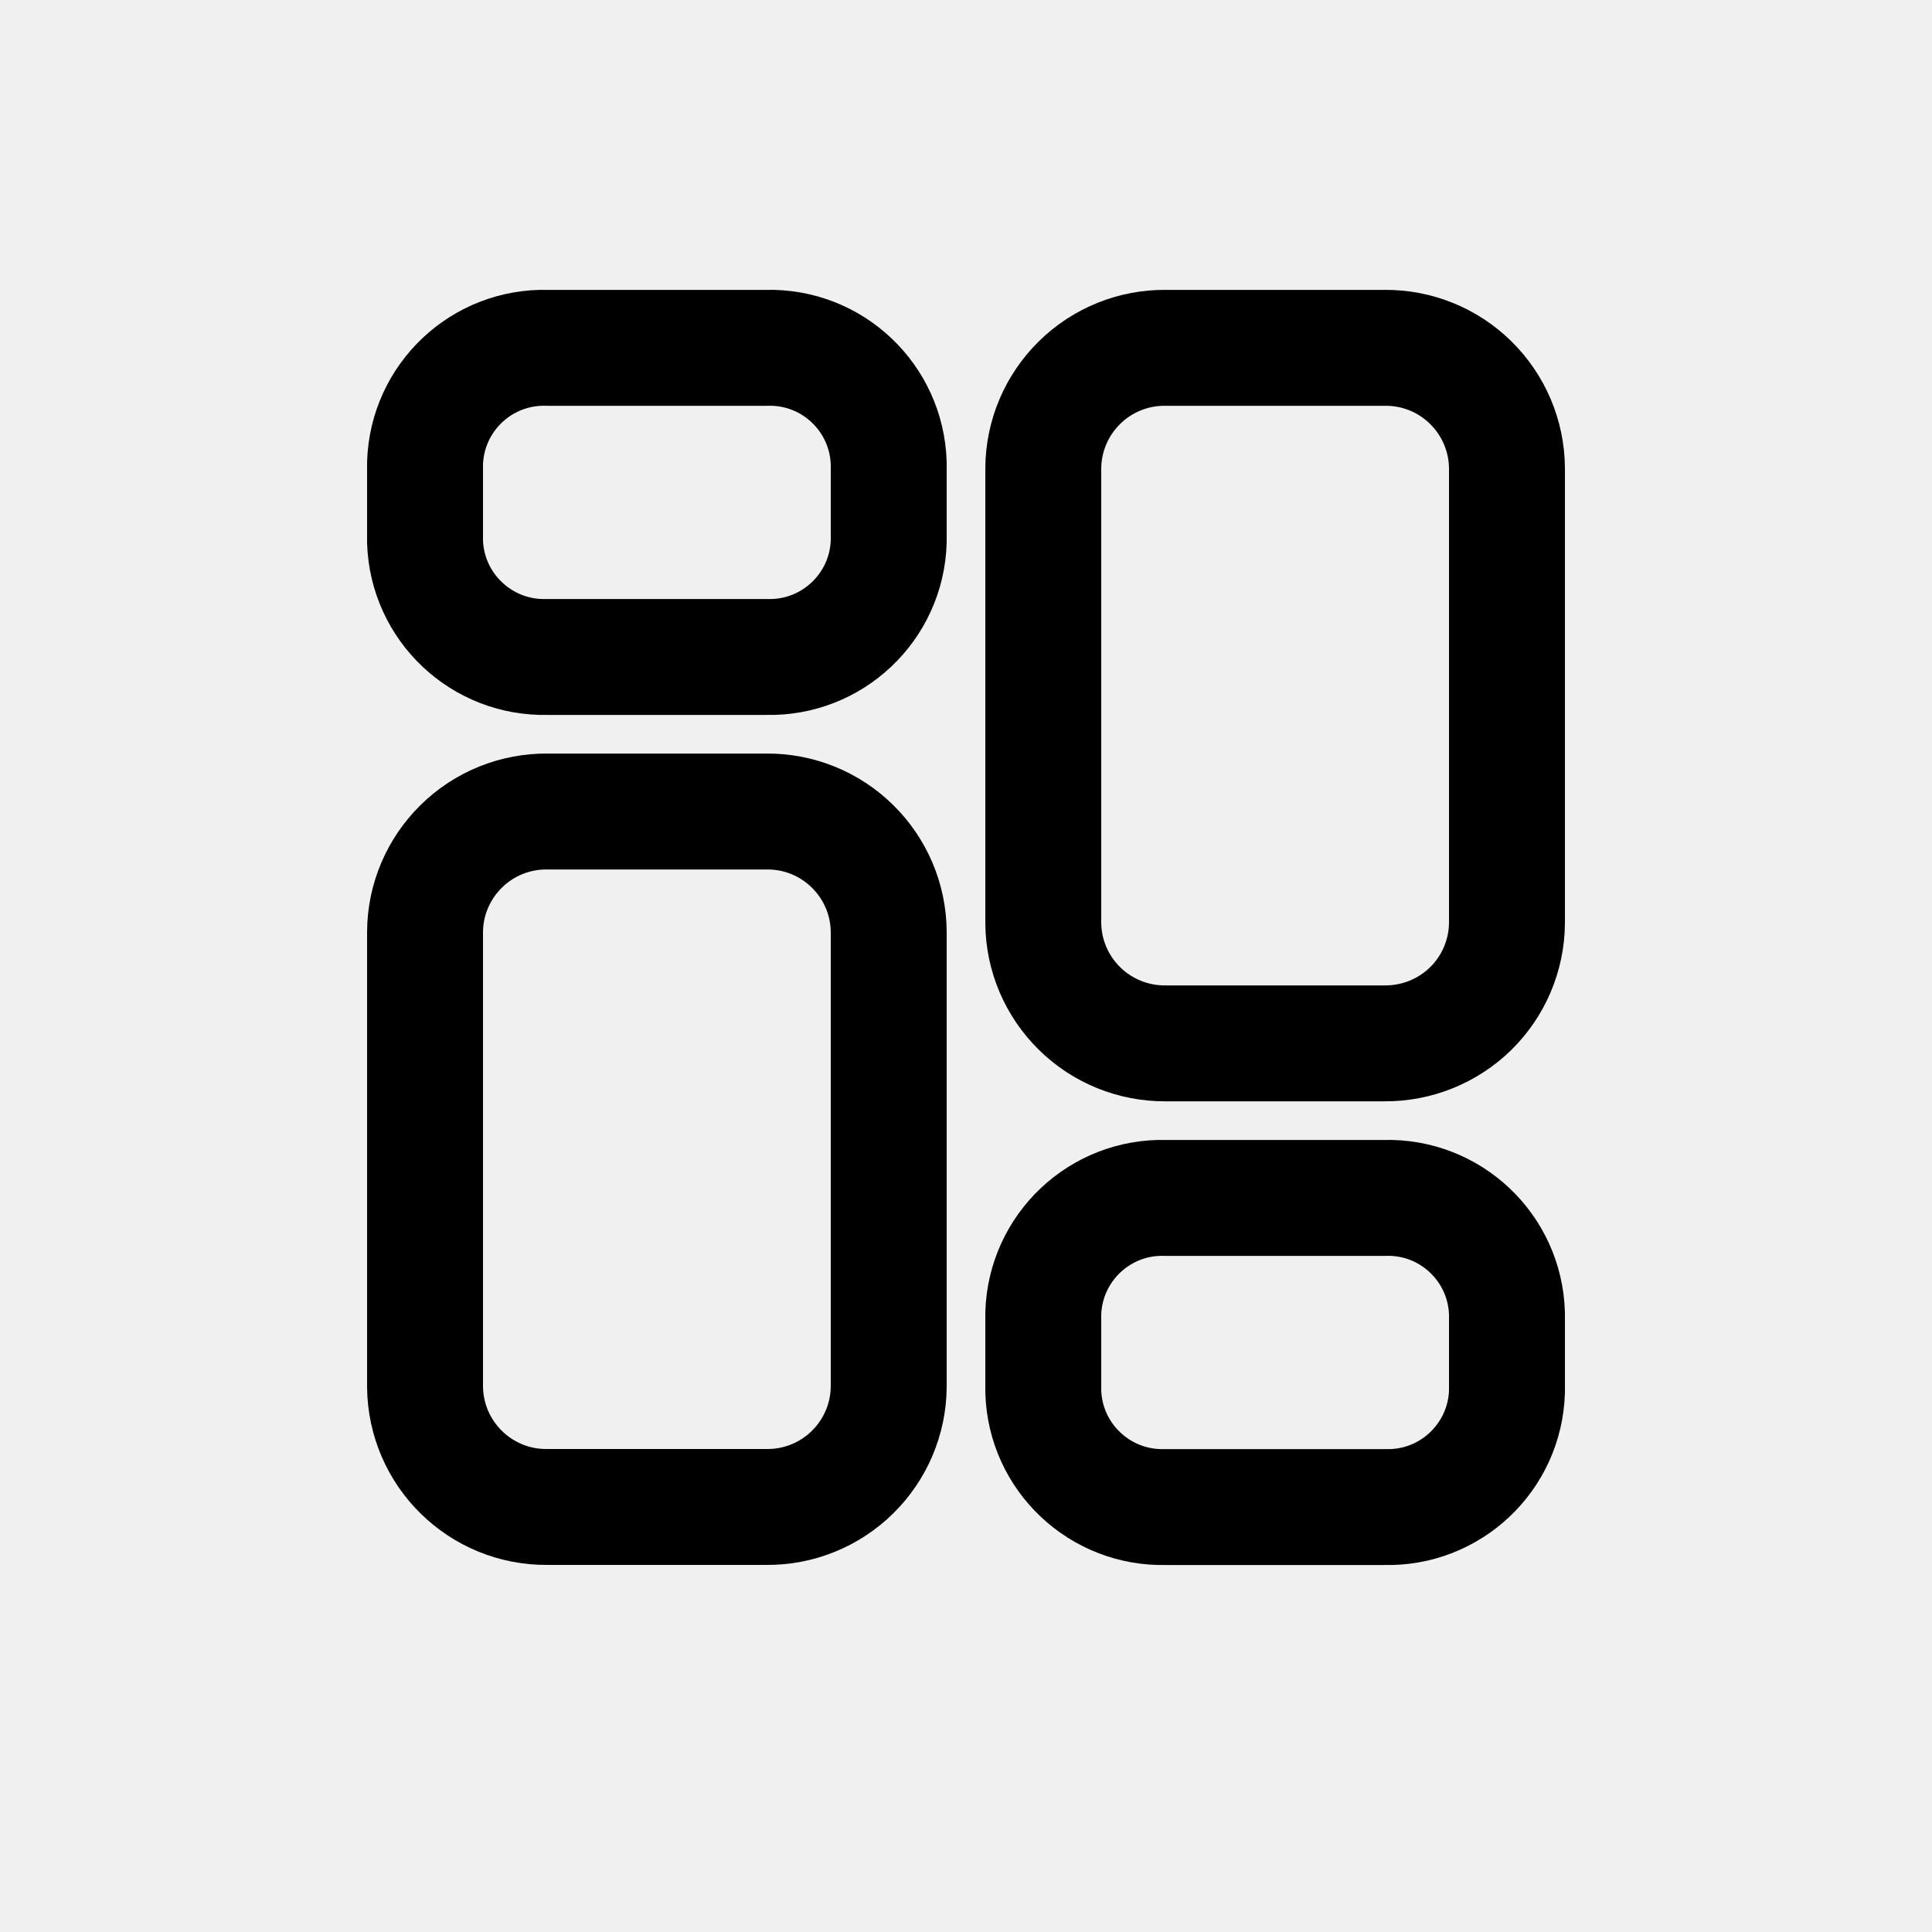
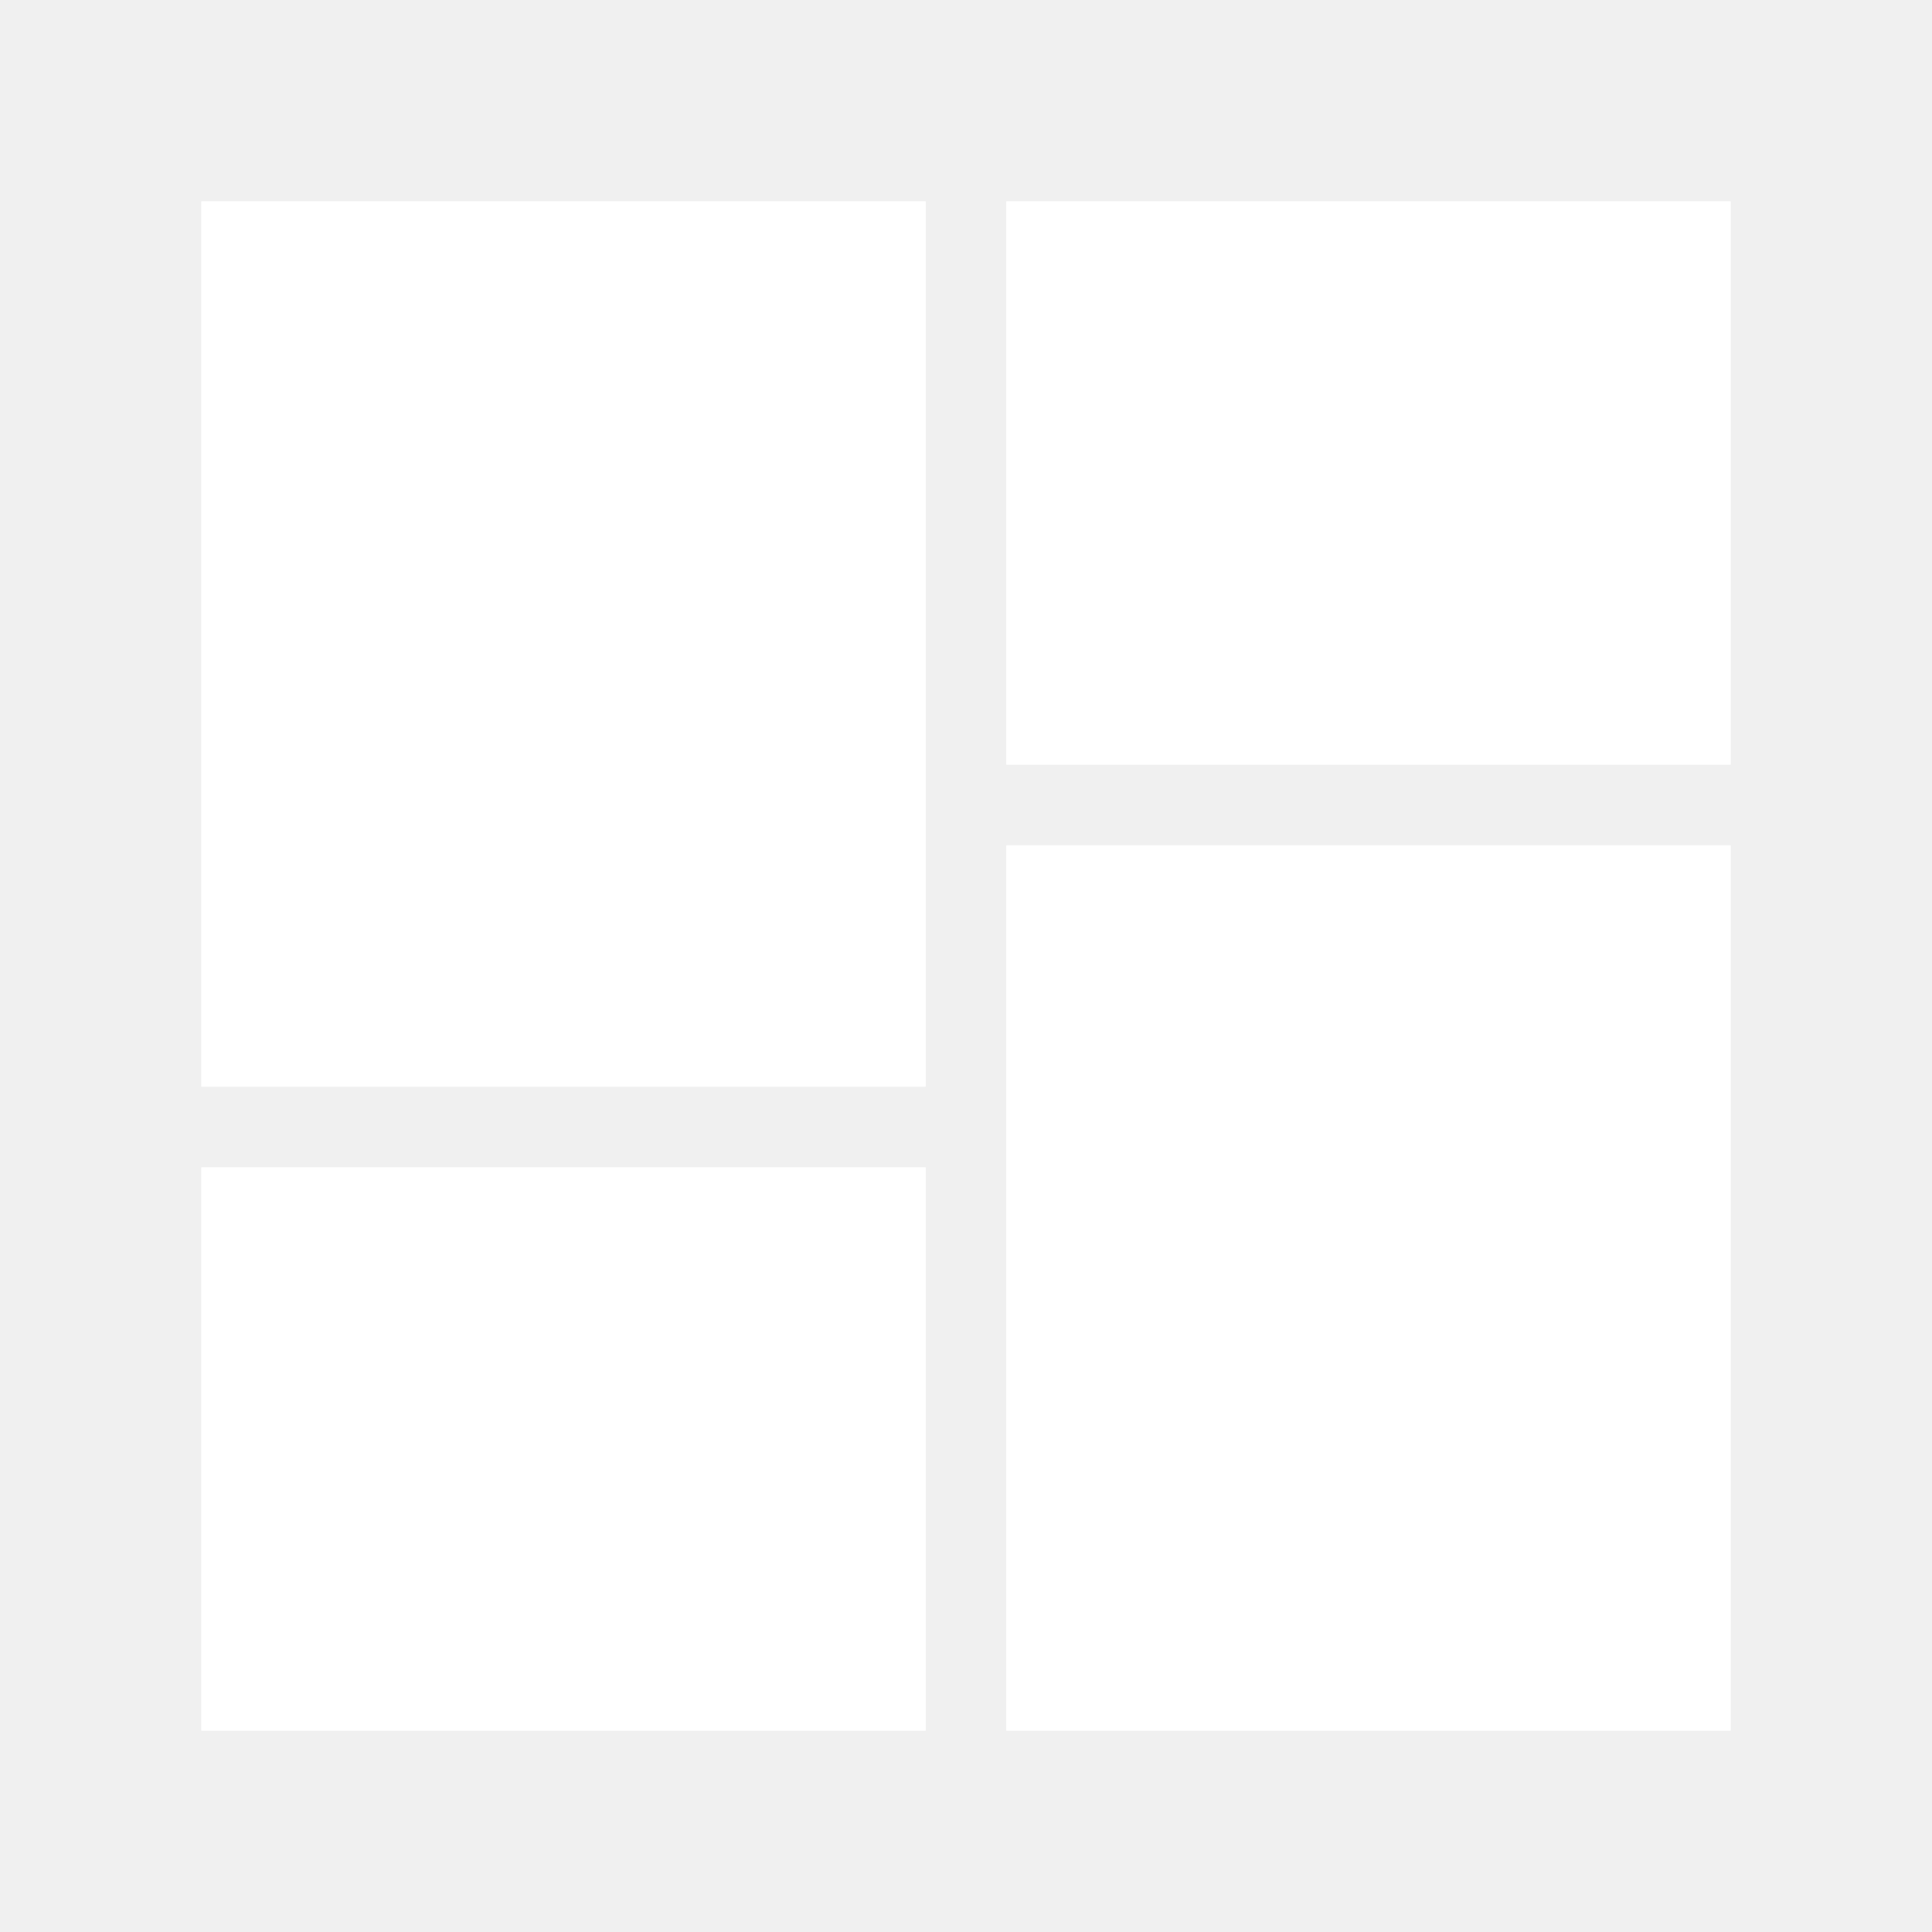
- <svg xmlns="http://www.w3.org/2000/svg" width="800px" height="800px" viewBox="0 -0.5 25 25" fill="none">
-   <path fill-rule="evenodd" clip-rule="evenodd" d="M9.918 10.001H7.082C6.666 9.997 6.265 10.159 5.969 10.451C5.672 10.743 5.503 11.14 5.5 11.556V17.445C5.508 18.312 6.216 19.008 7.082 19H9.918C10.334 19.004 10.735 18.842 11.031 18.55C11.328 18.258 11.497 17.861 11.5 17.445V11.556C11.497 11.14 11.328 10.743 11.031 10.451C10.735 10.159 10.334 9.997 9.918 10.001Z" stroke="#000000" stroke-width="1.5" stroke-linecap="round" stroke-linejoin="round" />
-   <path fill-rule="evenodd" clip-rule="evenodd" d="M9.918 4.001H7.082C6.233 3.977 5.526 4.645 5.5 5.494V6.508C5.526 7.356 6.233 8.024 7.082 8.001H9.918C10.767 8.024 11.474 7.356 11.5 6.508V5.494C11.474 4.645 10.767 3.977 9.918 4.001Z" stroke="#000000" stroke-width="1.5" stroke-linecap="round" stroke-linejoin="round" />
-   <path fill-rule="evenodd" clip-rule="evenodd" d="M15.082 13.001H17.917C18.333 13.004 18.734 12.842 19.031 12.551C19.328 12.259 19.497 11.861 19.5 11.445V5.557C19.497 5.141 19.328 4.743 19.031 4.451C18.735 4.159 18.334 3.997 17.918 4.001H15.082C14.666 3.997 14.265 4.159 13.969 4.451C13.672 4.743 13.503 5.141 13.5 5.557V11.445C13.503 11.861 13.672 12.258 13.969 12.55C14.265 12.842 14.666 13.004 15.082 13.001Z" stroke="#000000" stroke-width="1.5" stroke-linecap="round" stroke-linejoin="round" />
-   <path fill-rule="evenodd" clip-rule="evenodd" d="M15.082 19.001H17.917C18.766 19.025 19.474 18.357 19.5 17.508V16.494C19.474 15.645 18.767 14.977 17.918 15.001H15.082C14.233 14.977 13.526 15.645 13.5 16.494V17.507C13.525 18.356 14.233 19.024 15.082 19.001Z" stroke="#000000" stroke-width="1.5" stroke-linecap="round" stroke-linejoin="round" />
+ <svg xmlns="http://www.w3.org/2000/svg" fill="#ffffff" width="800px" height="800px" viewBox="0 0 24 24" stroke="#ffffff">
+   <g id="SVGRepo_bgCarrier" stroke-width="0" />
+   <g id="SVGRepo_tracerCarrier" stroke-linecap="round" stroke-linejoin="round" />
+   <g id="SVGRepo_iconCarrier">
+     <path d="M3 13h8V3H3v10zm0 8h8v-6H3v6zm10 0h8V11h-8v10zm0-18v6h8V3h-8z" />
+   </g>
</svg>
